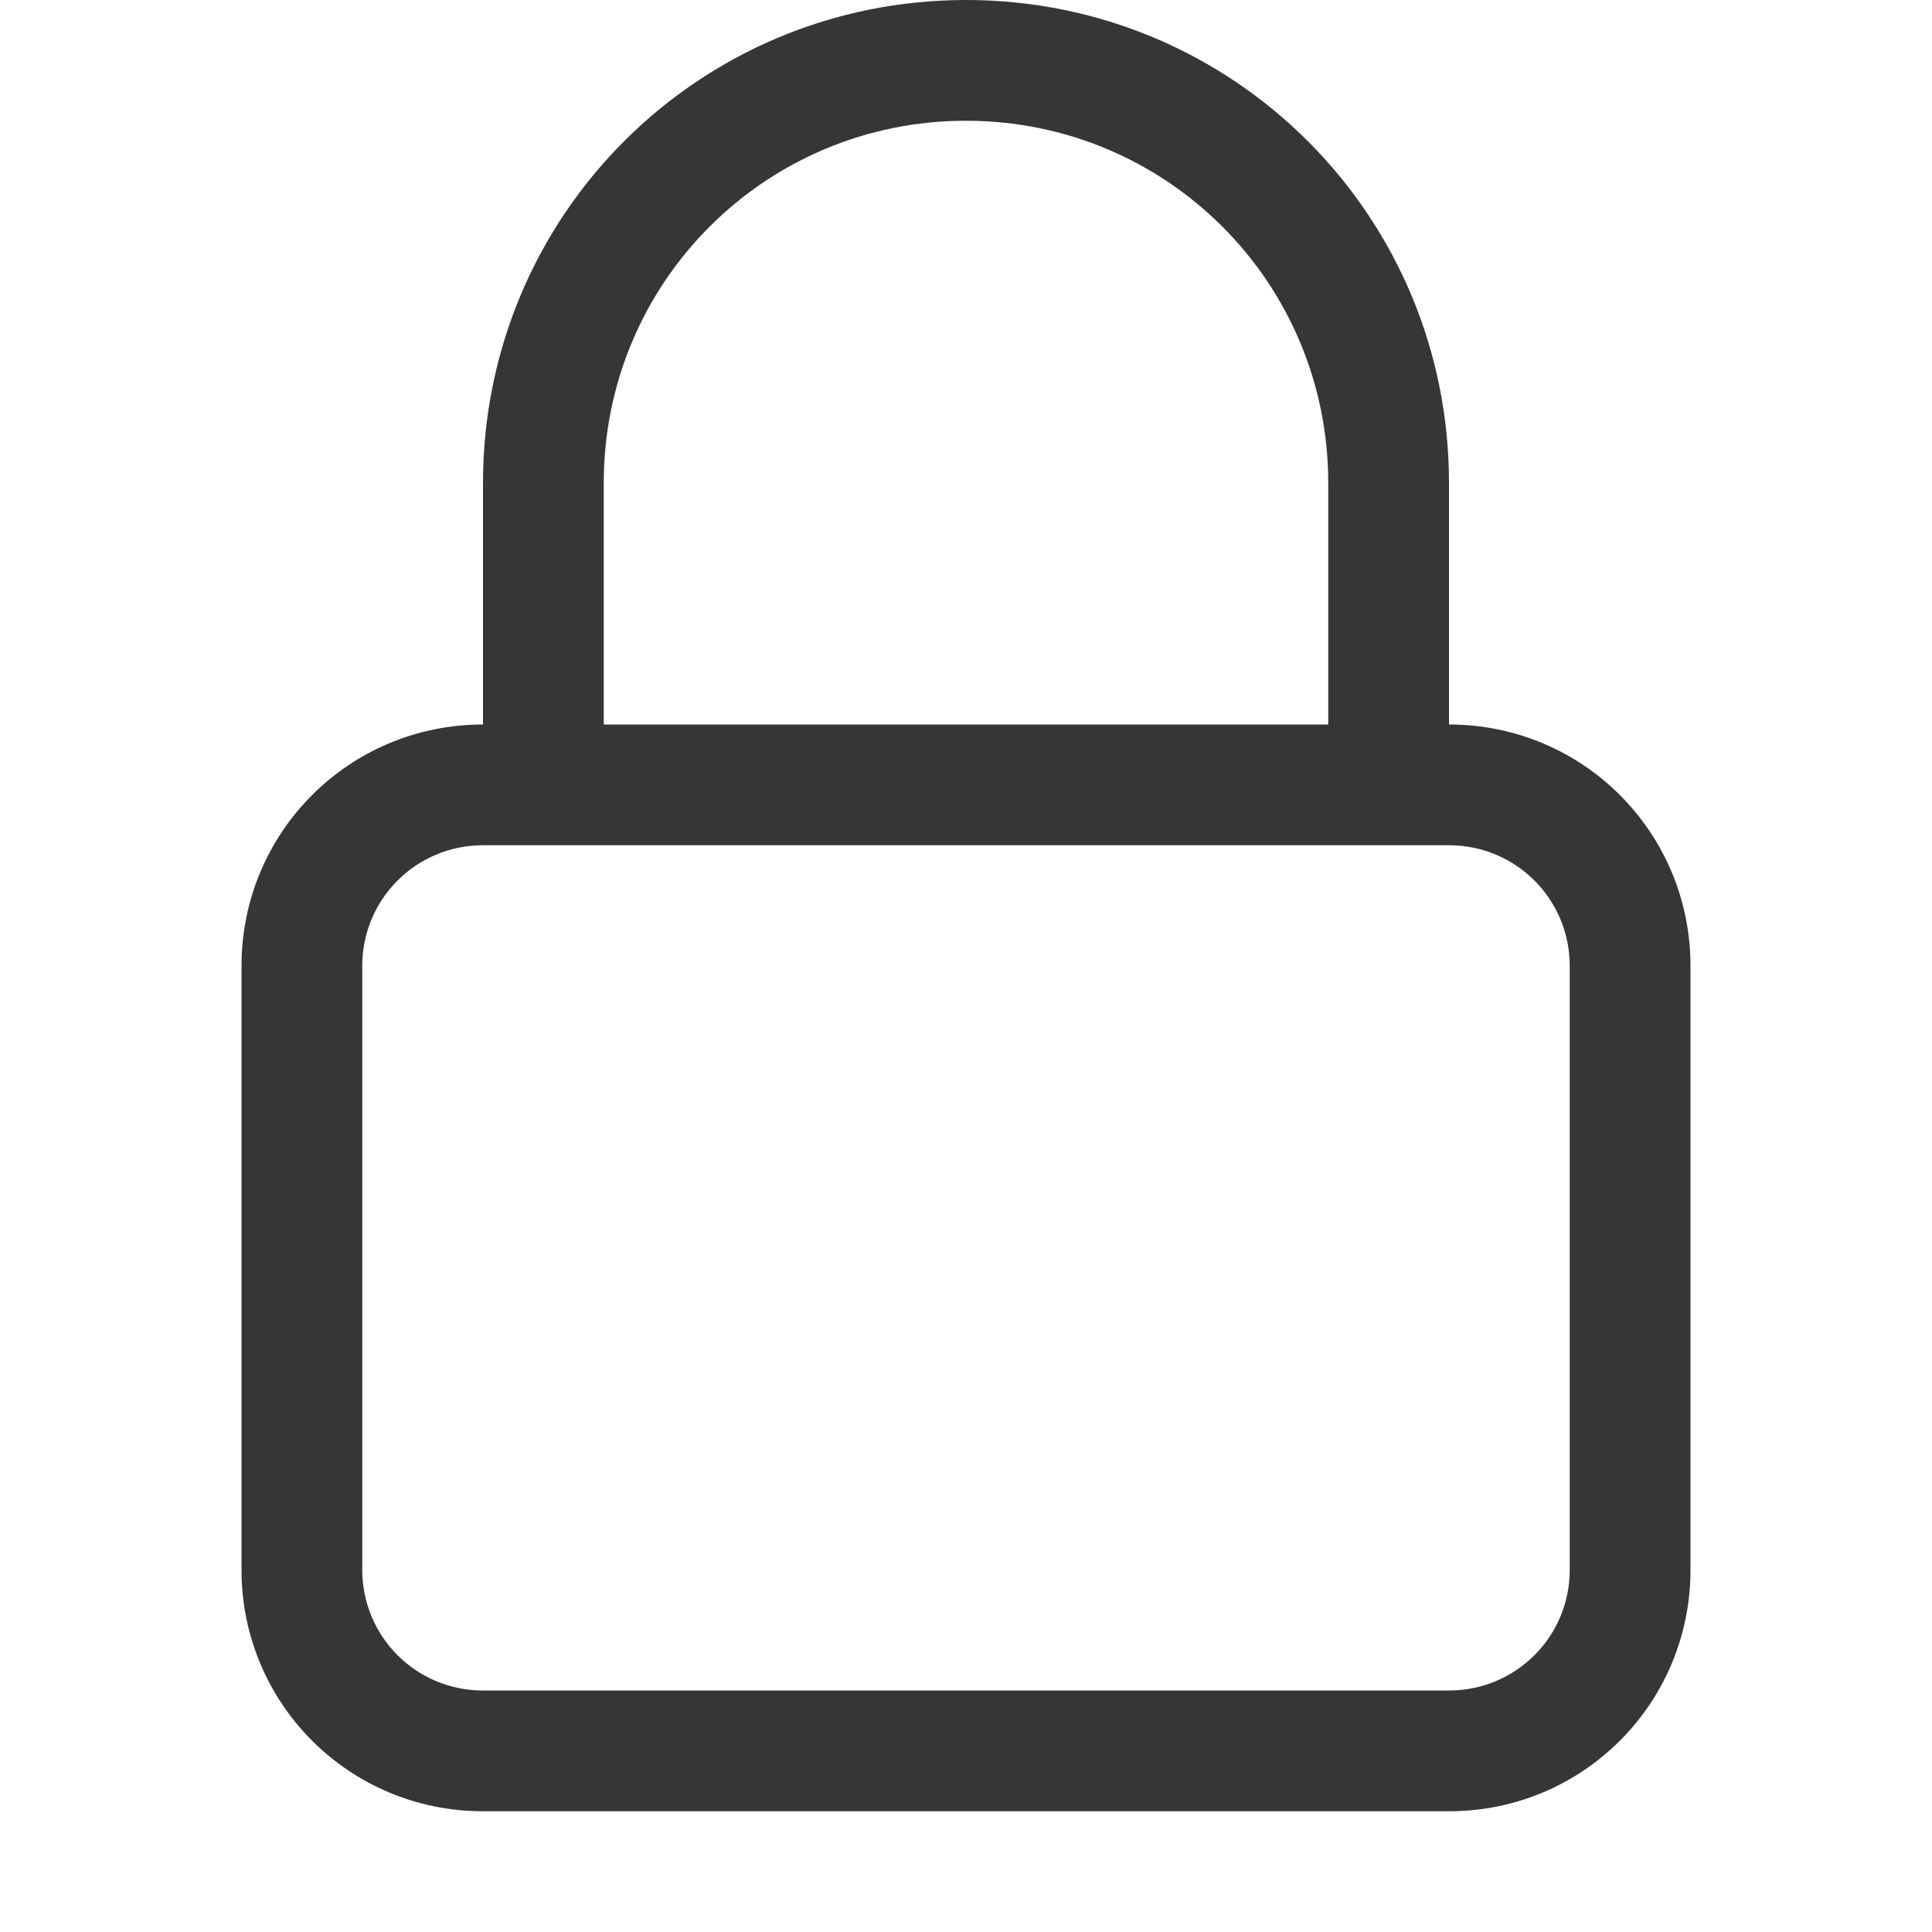
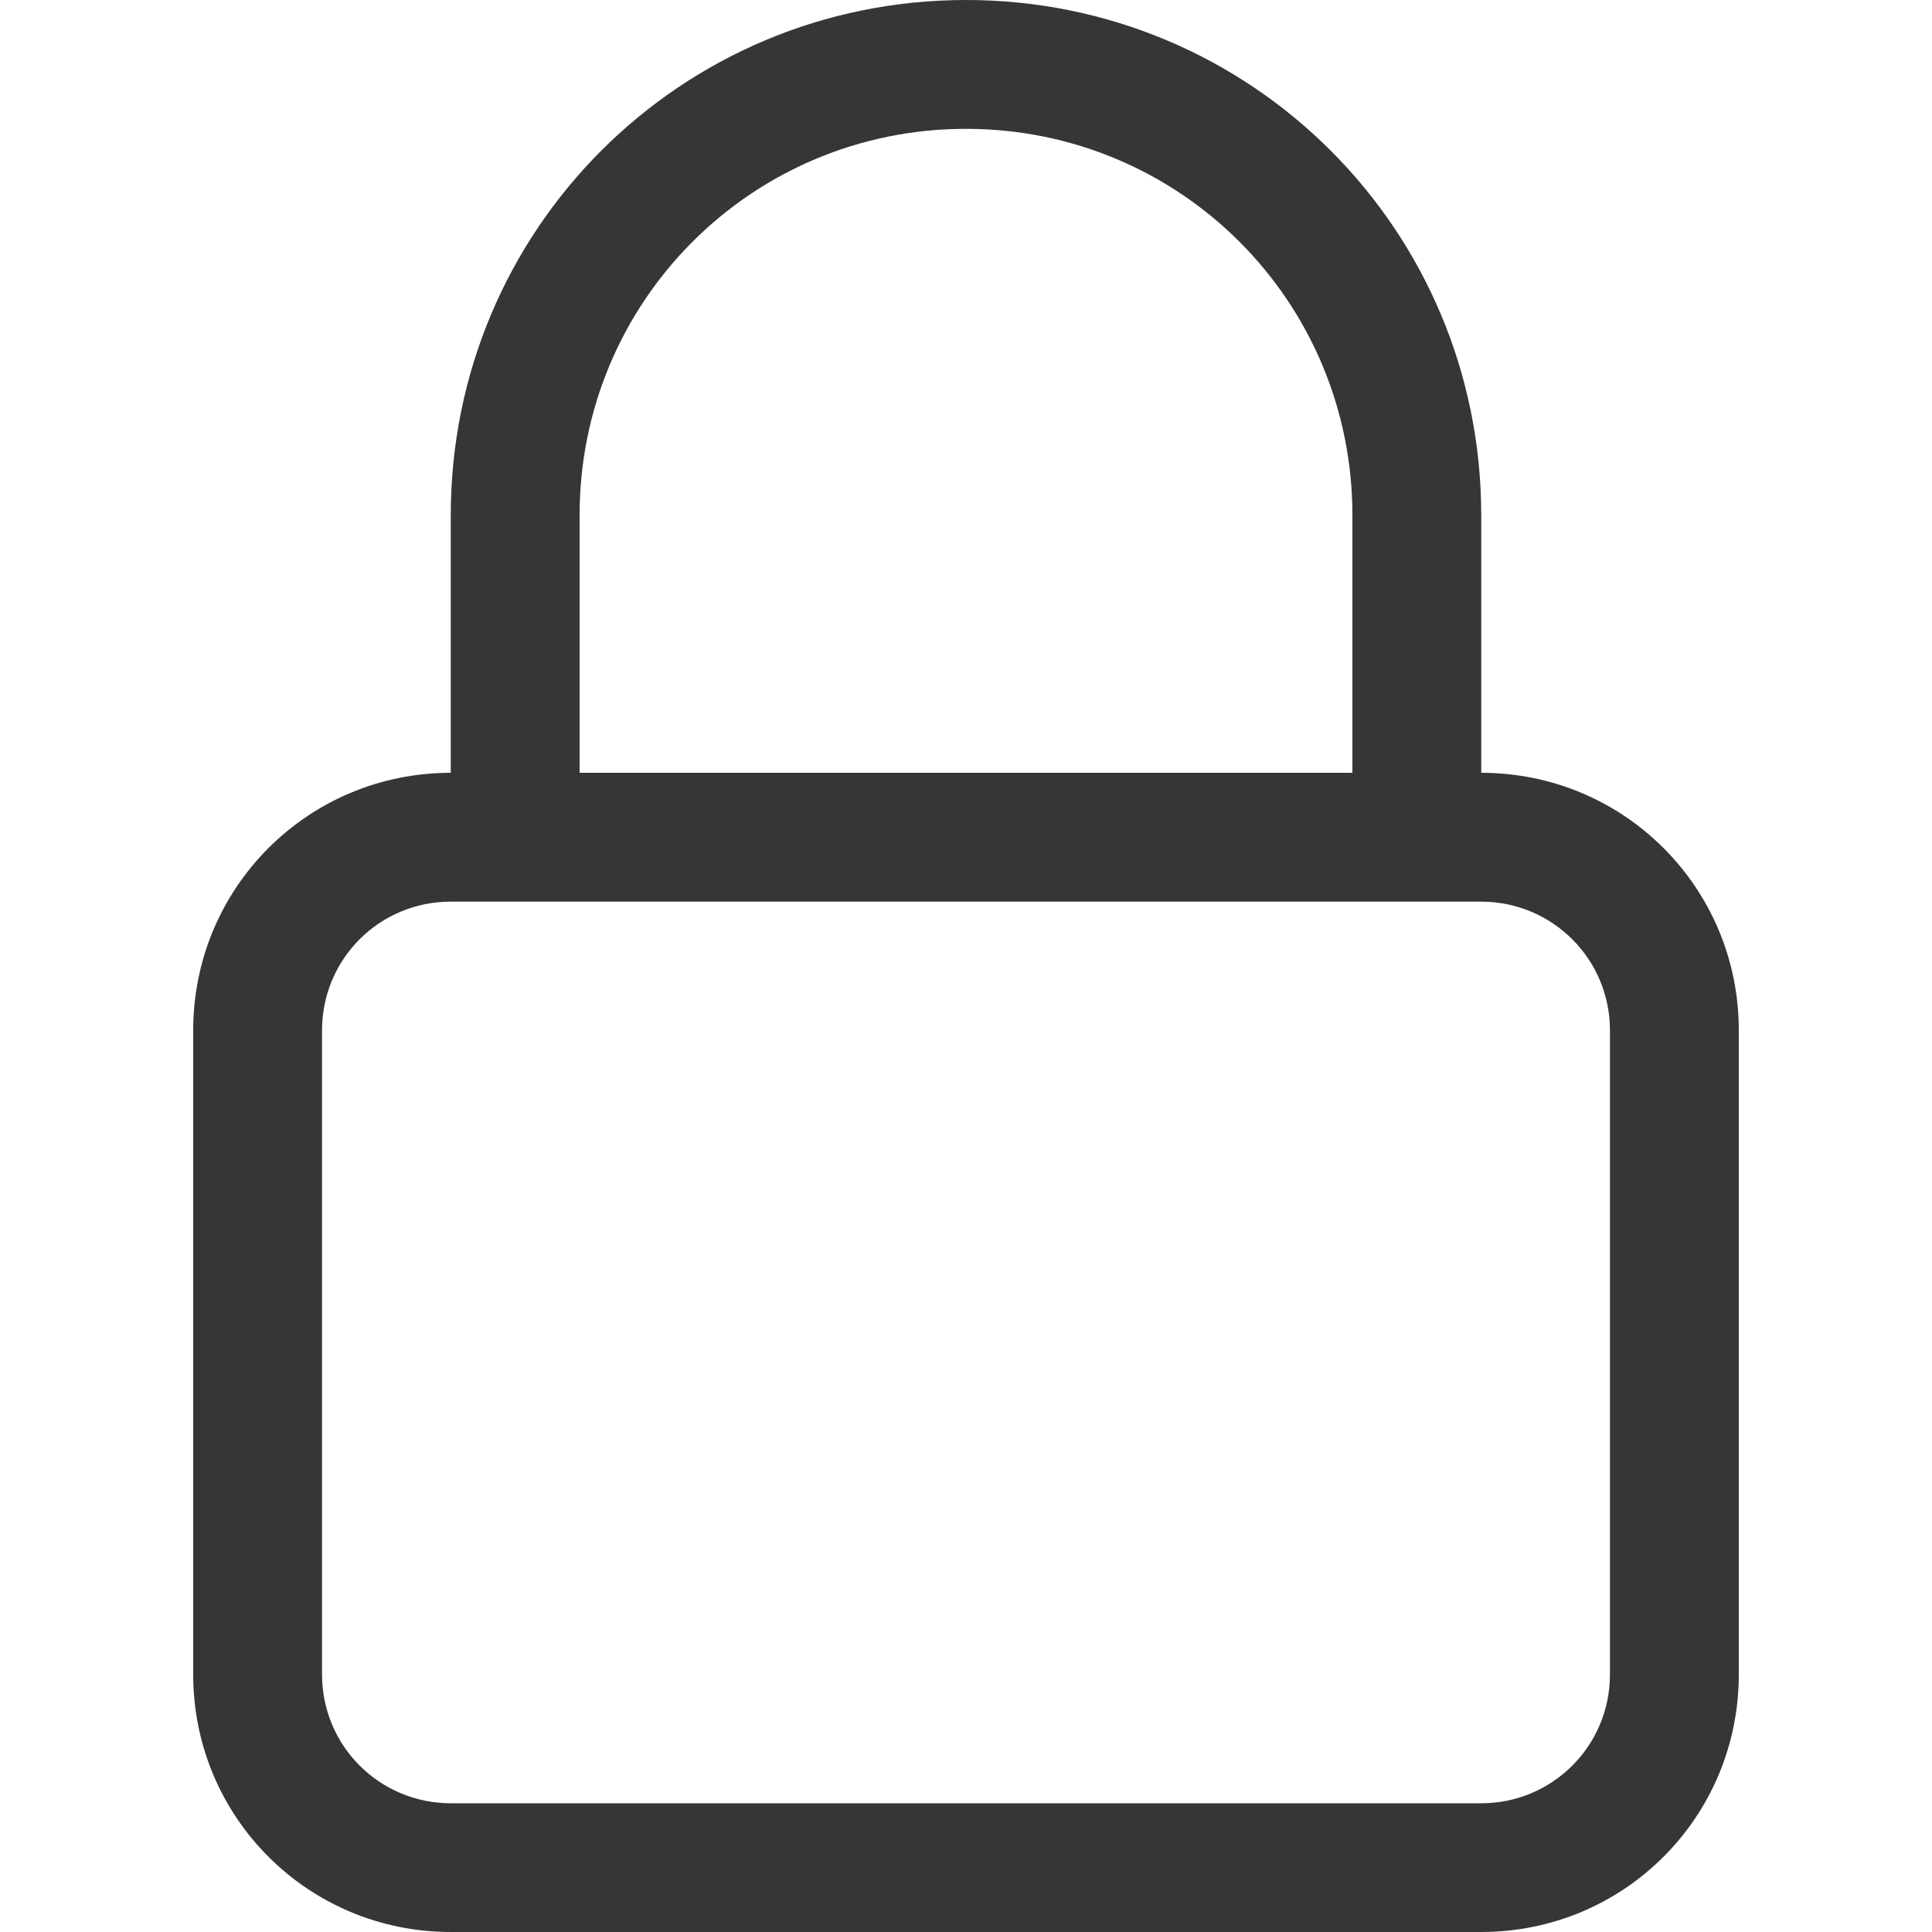
- <svg xmlns="http://www.w3.org/2000/svg" width="16" height="16" version="1.1">
-   <path class="ColorScheme-Text" d="m8 0c-2.216 0-4 1.784-4 4v2h1v-2c0-1.662 1.338-3 3-3s3 1.338 3 3v2h1v-2c0-2.216-1.784-4-4-4zm-4 6c-1.108 0-2 0.892-2 2v5c0 1.108 0.892 2 2 2h8c1.108 0 2-0.892 2-2v-5c0-1.108-0.892-2-2-2zm0 1h8c0.554 0 1 0.446 1 1v5c0 0.554-0.446 1-1 1h-8c-0.554 0-1-0.446-1-1v-5c0-0.554 0.446-1 1-1z" fill="#363636" />
+ <svg xmlns="http://www.w3.org/2000/svg" width="16" height="16" version="1.1" id="svg1">
+   <defs id="defs1" />
+   <path class="ColorScheme-Text" d="M 8,0 C 5.636,0 3.733,1.903 3.733,4.267 V 6.4 H 4.8 V 4.267 c 0,-1.773 1.427,-3.2 3.2,-3.2 1.773,0 3.2,1.427 3.2,3.2 V 6.4 h 1.067 V 4.267 C 12.267,1.903 10.364,0 8,0 Z M 3.733,6.4 C 2.551,6.4 1.6,7.351 1.6,8.533 V 13.867 C 1.6,15.049 2.551,16 3.733,16 H 12.267 C 13.449,16 14.4,15.049 14.4,13.867 V 8.533 C 14.4,7.351 13.449,6.4 12.267,6.4 Z m 0,1.067 h 8.533 c 0.591,0 1.067,0.476 1.067,1.067 v 5.333 c 0,0.591 -0.476,1.067 -1.067,1.067 H 3.733 C 3.142,14.933 2.667,14.458 2.667,13.867 V 8.533 C 2.667,7.942 3.142,7.467 3.733,7.467 Z" fill="#363636" id="path1" style="stroke-width:1.067" />
</svg>
